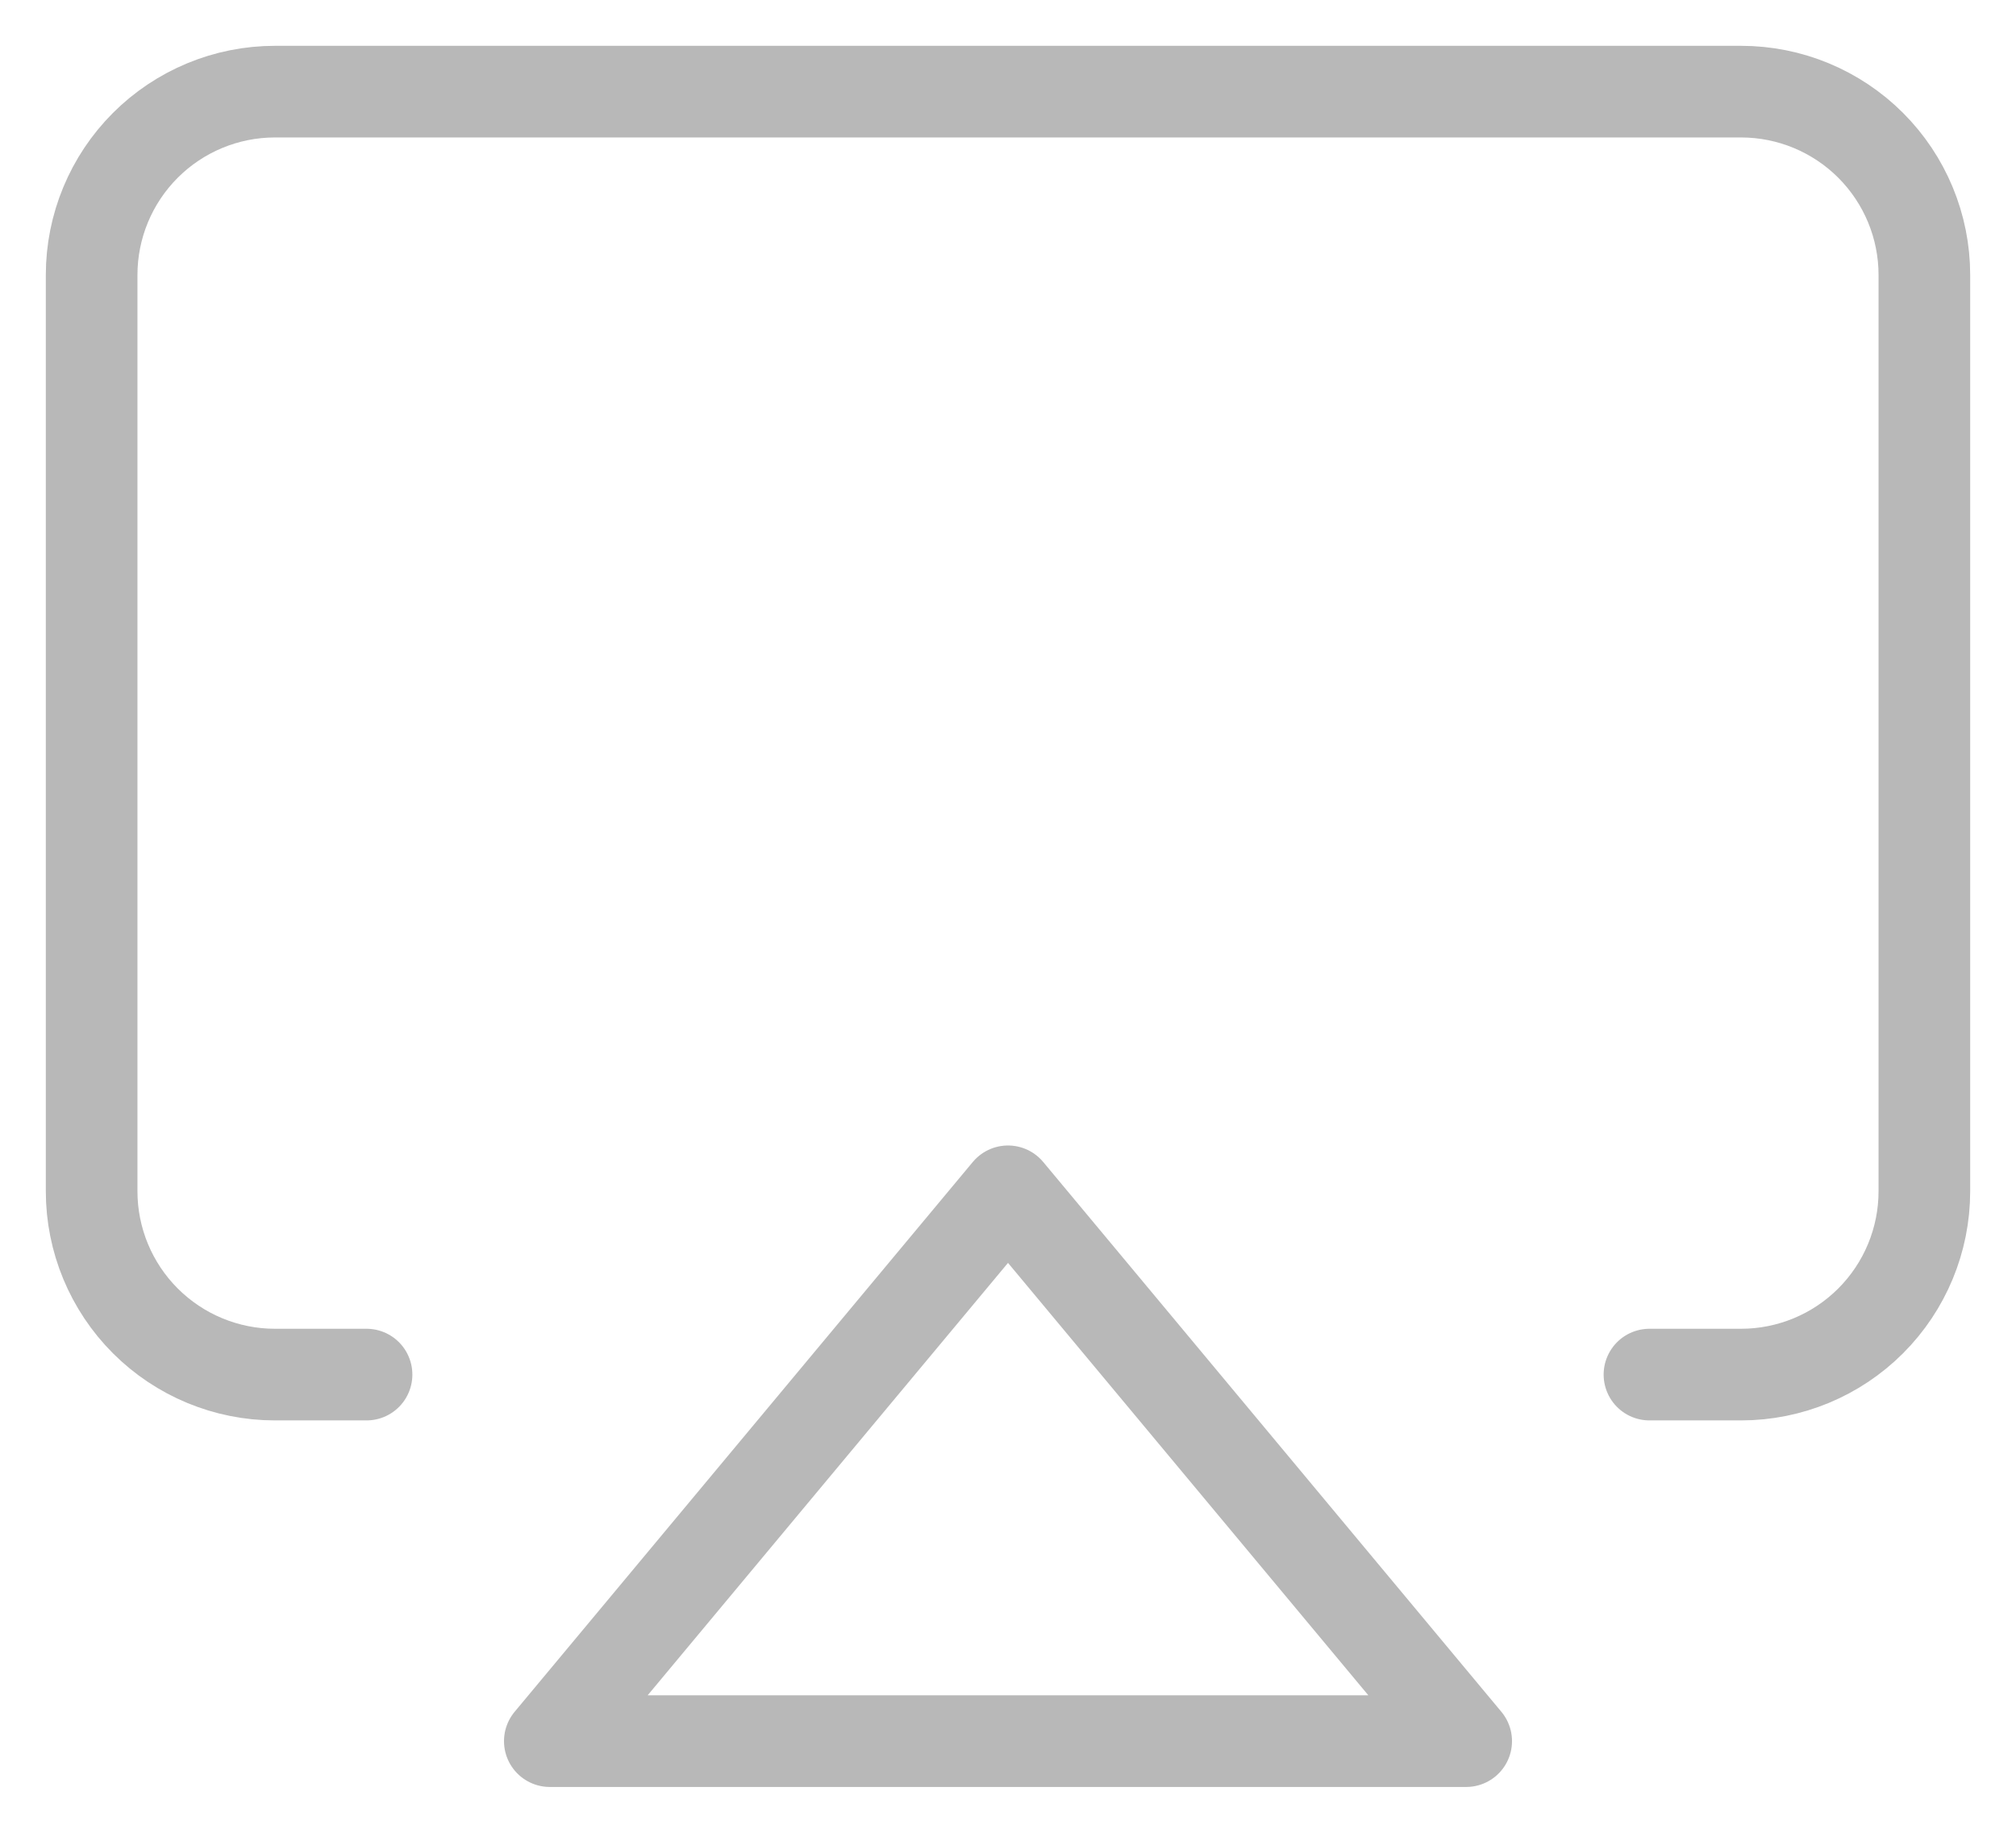
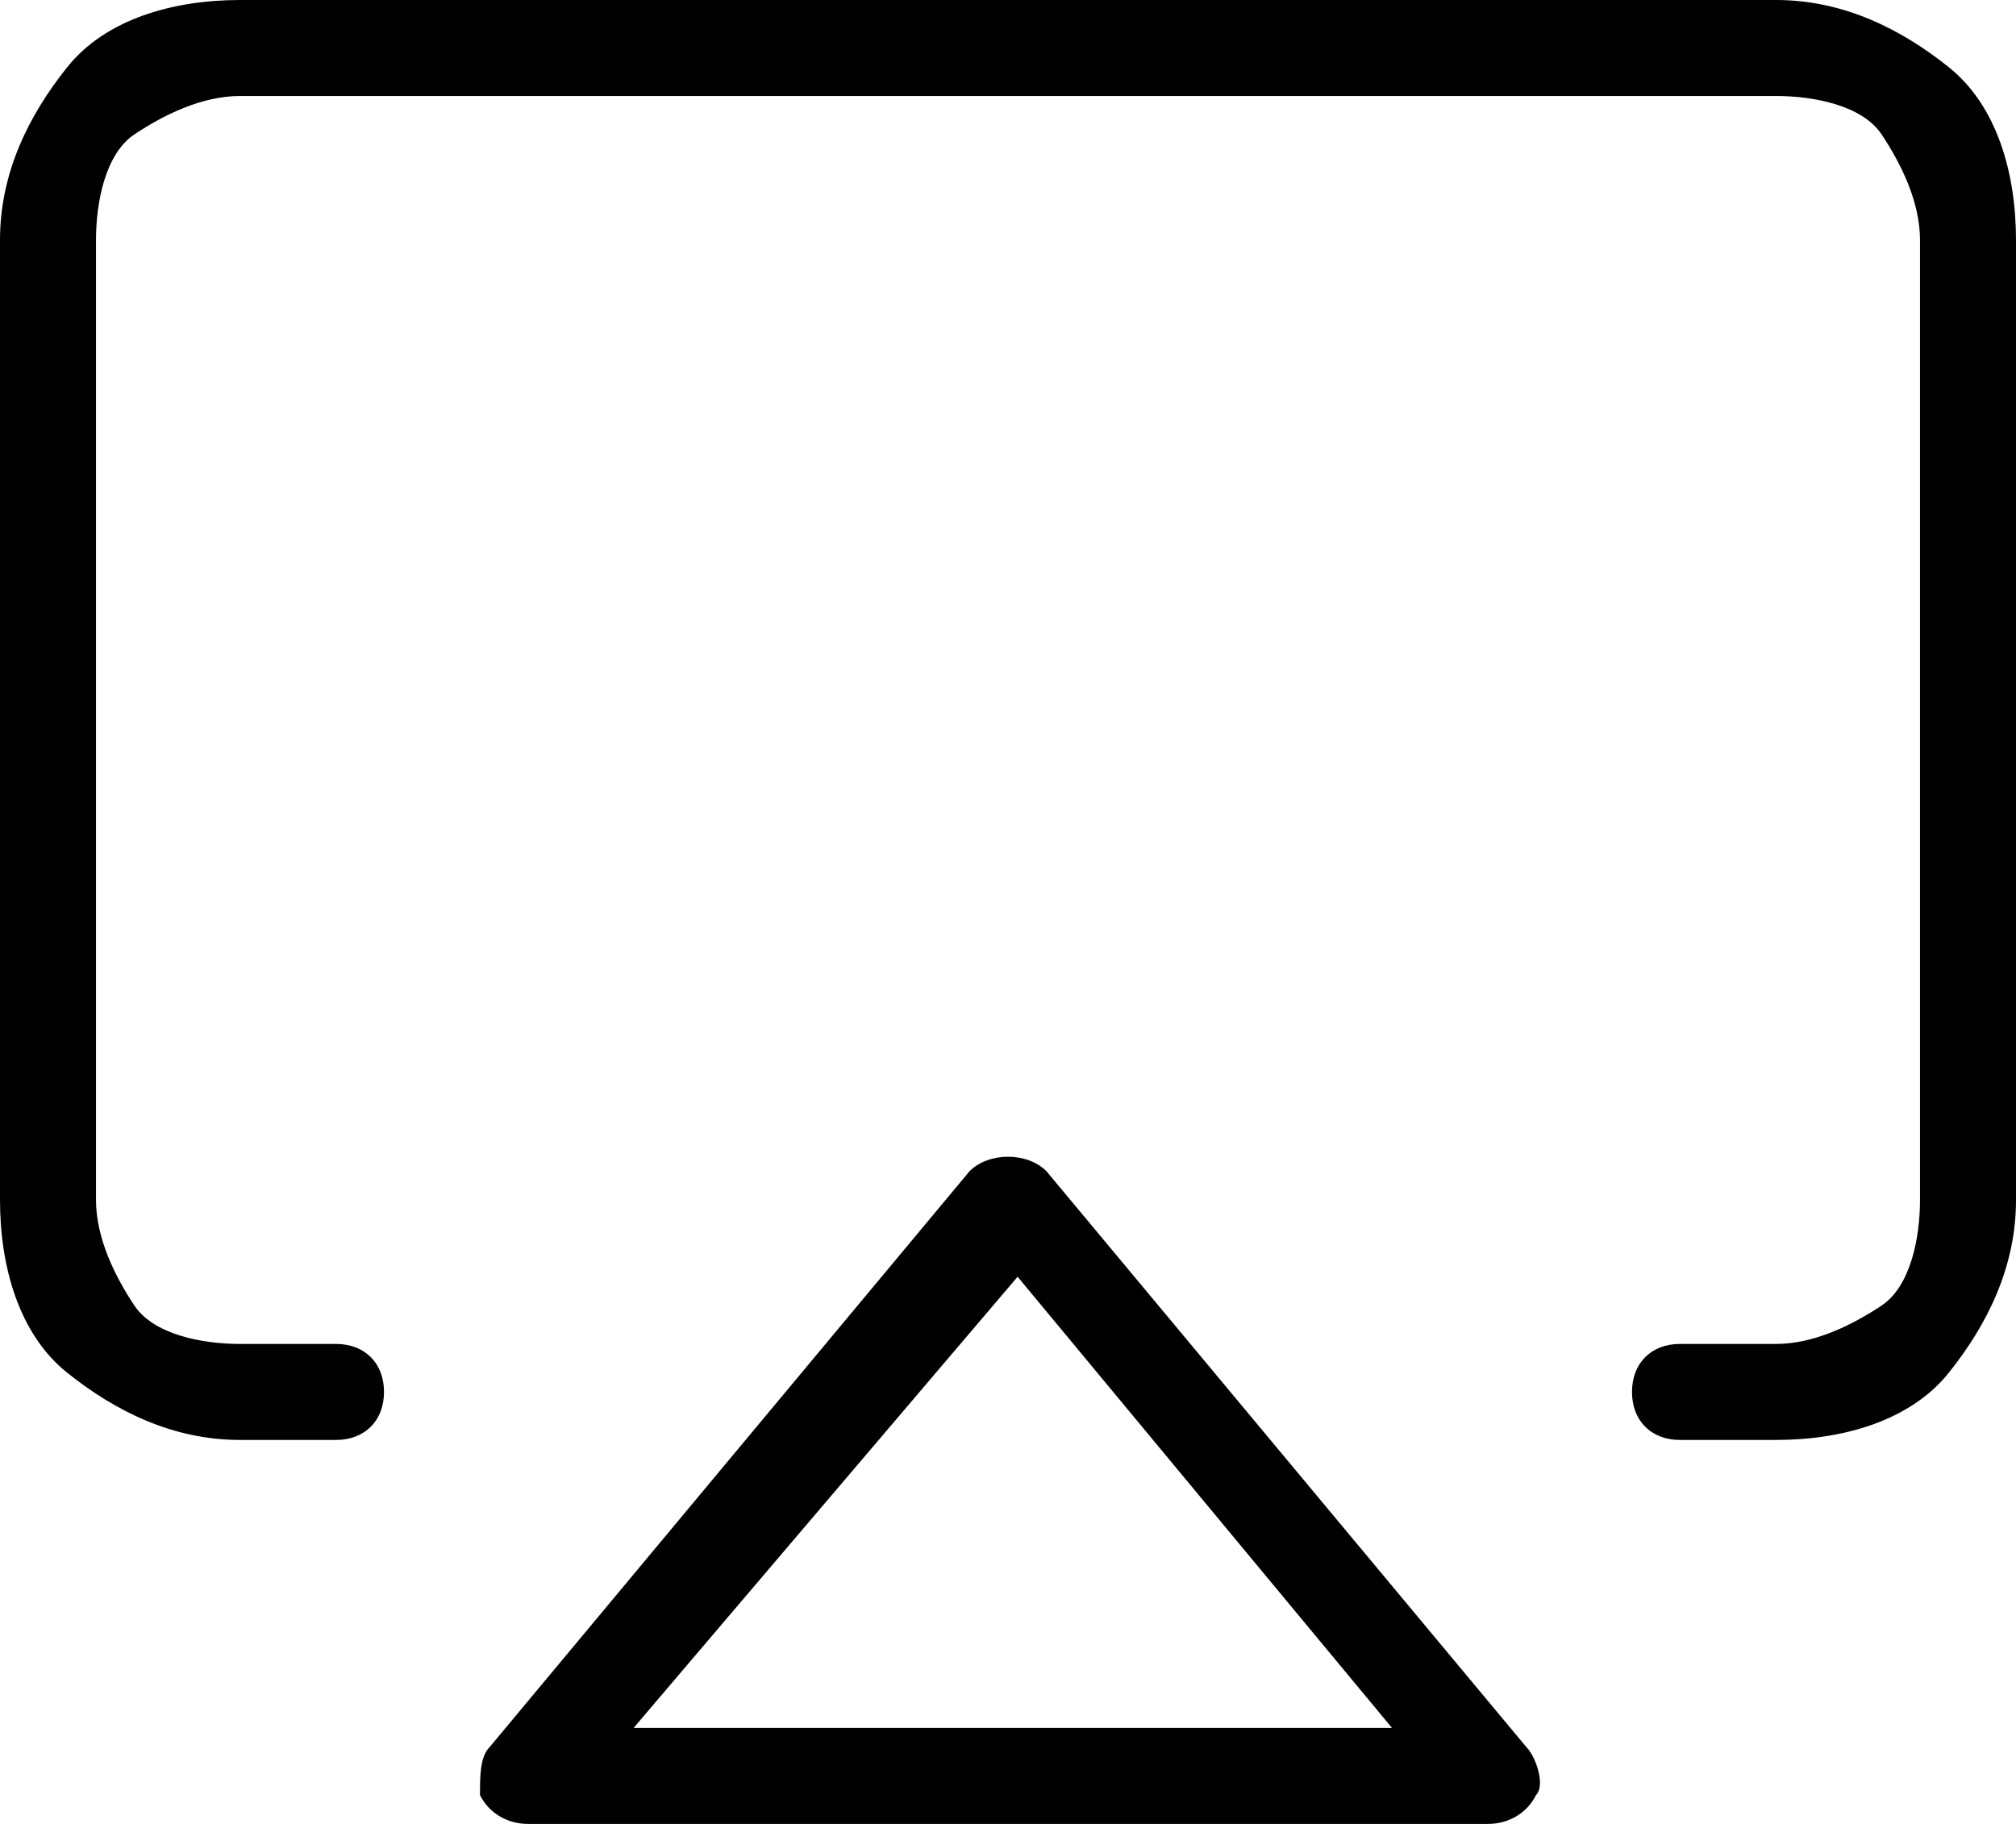
- <svg xmlns="http://www.w3.org/2000/svg" width="22" height="20" viewBox="0 0 22 20" fill="none">
-   <path d="M4 15H3C2.47 15 1.961 14.789 1.586 14.414C1.211 14.039 1 13.53 1 13V3C1 2.47 1.211 1.961 1.586 1.586C1.961 1.211 2.47 1 3 1H19C19.53 1 20.039 1.211 20.414 1.586C20.789 1.961 21 2.47 21 3V13C21 13.53 20.789 14.039 20.414 14.414C20.039 14.789 19.53 15 19 15H18" stroke="#B8B8B8" stroke-linecap="round" stroke-linejoin="round" />
-   <path d="M11 13L16 19H6L11 13Z" stroke="#B8B8B8" stroke-linecap="round" stroke-linejoin="round" />
+ <svg xmlns="http://www.w3.org/2000/svg" version="1.1" id="Слой_1" x="0px" y="0px" viewBox="0 0 21 19" style="enable-background:new 0 0 21 19;" xml:space="preserve">
+   <g>
+     <path d="M18.5,15h-1c-0.3,0-0.5-0.2-0.5-0.5s0.2-0.5,0.5-0.5h1c0.4,0,0.8-0.2,1.1-0.4s0.4-0.7,0.4-1.1v-10c0-0.4-0.2-0.8-0.4-1.1   S18.9,1,18.5,1h-16C2.1,1,1.7,1.2,1.4,1.4S1,2.1,1,2.5v10c0,0.4,0.2,0.8,0.4,1.1S2.1,14,2.5,14h1C3.8,14,4,14.2,4,14.5   S3.8,15,3.5,15h-1c-0.7,0-1.3-0.3-1.8-0.7S0,13.2,0,12.5v-10c0-0.7,0.3-1.3,0.7-1.8S1.8,0,2.5,0h16c0.7,0,1.3,0.3,1.8,0.7   S21,1.8,21,2.5v10c0,0.7-0.3,1.3-0.7,1.8S19.2,15,18.5,15z" />
+   </g>
+   <g>
+     <path d="M15.5,19h-10c-0.2,0-0.4-0.1-0.5-0.3C5,18.5,5,18.3,5.1,18.2l5-6c0.2-0.2,0.6-0.2,0.8,0l5,6c0.1,0.1,0.2,0.4,0.1,0.5   C15.9,18.9,15.7,19,15.5,19z M6.6,18h7.9l-3.9-4.7L6.6,18z" />
+   </g>
</svg>
